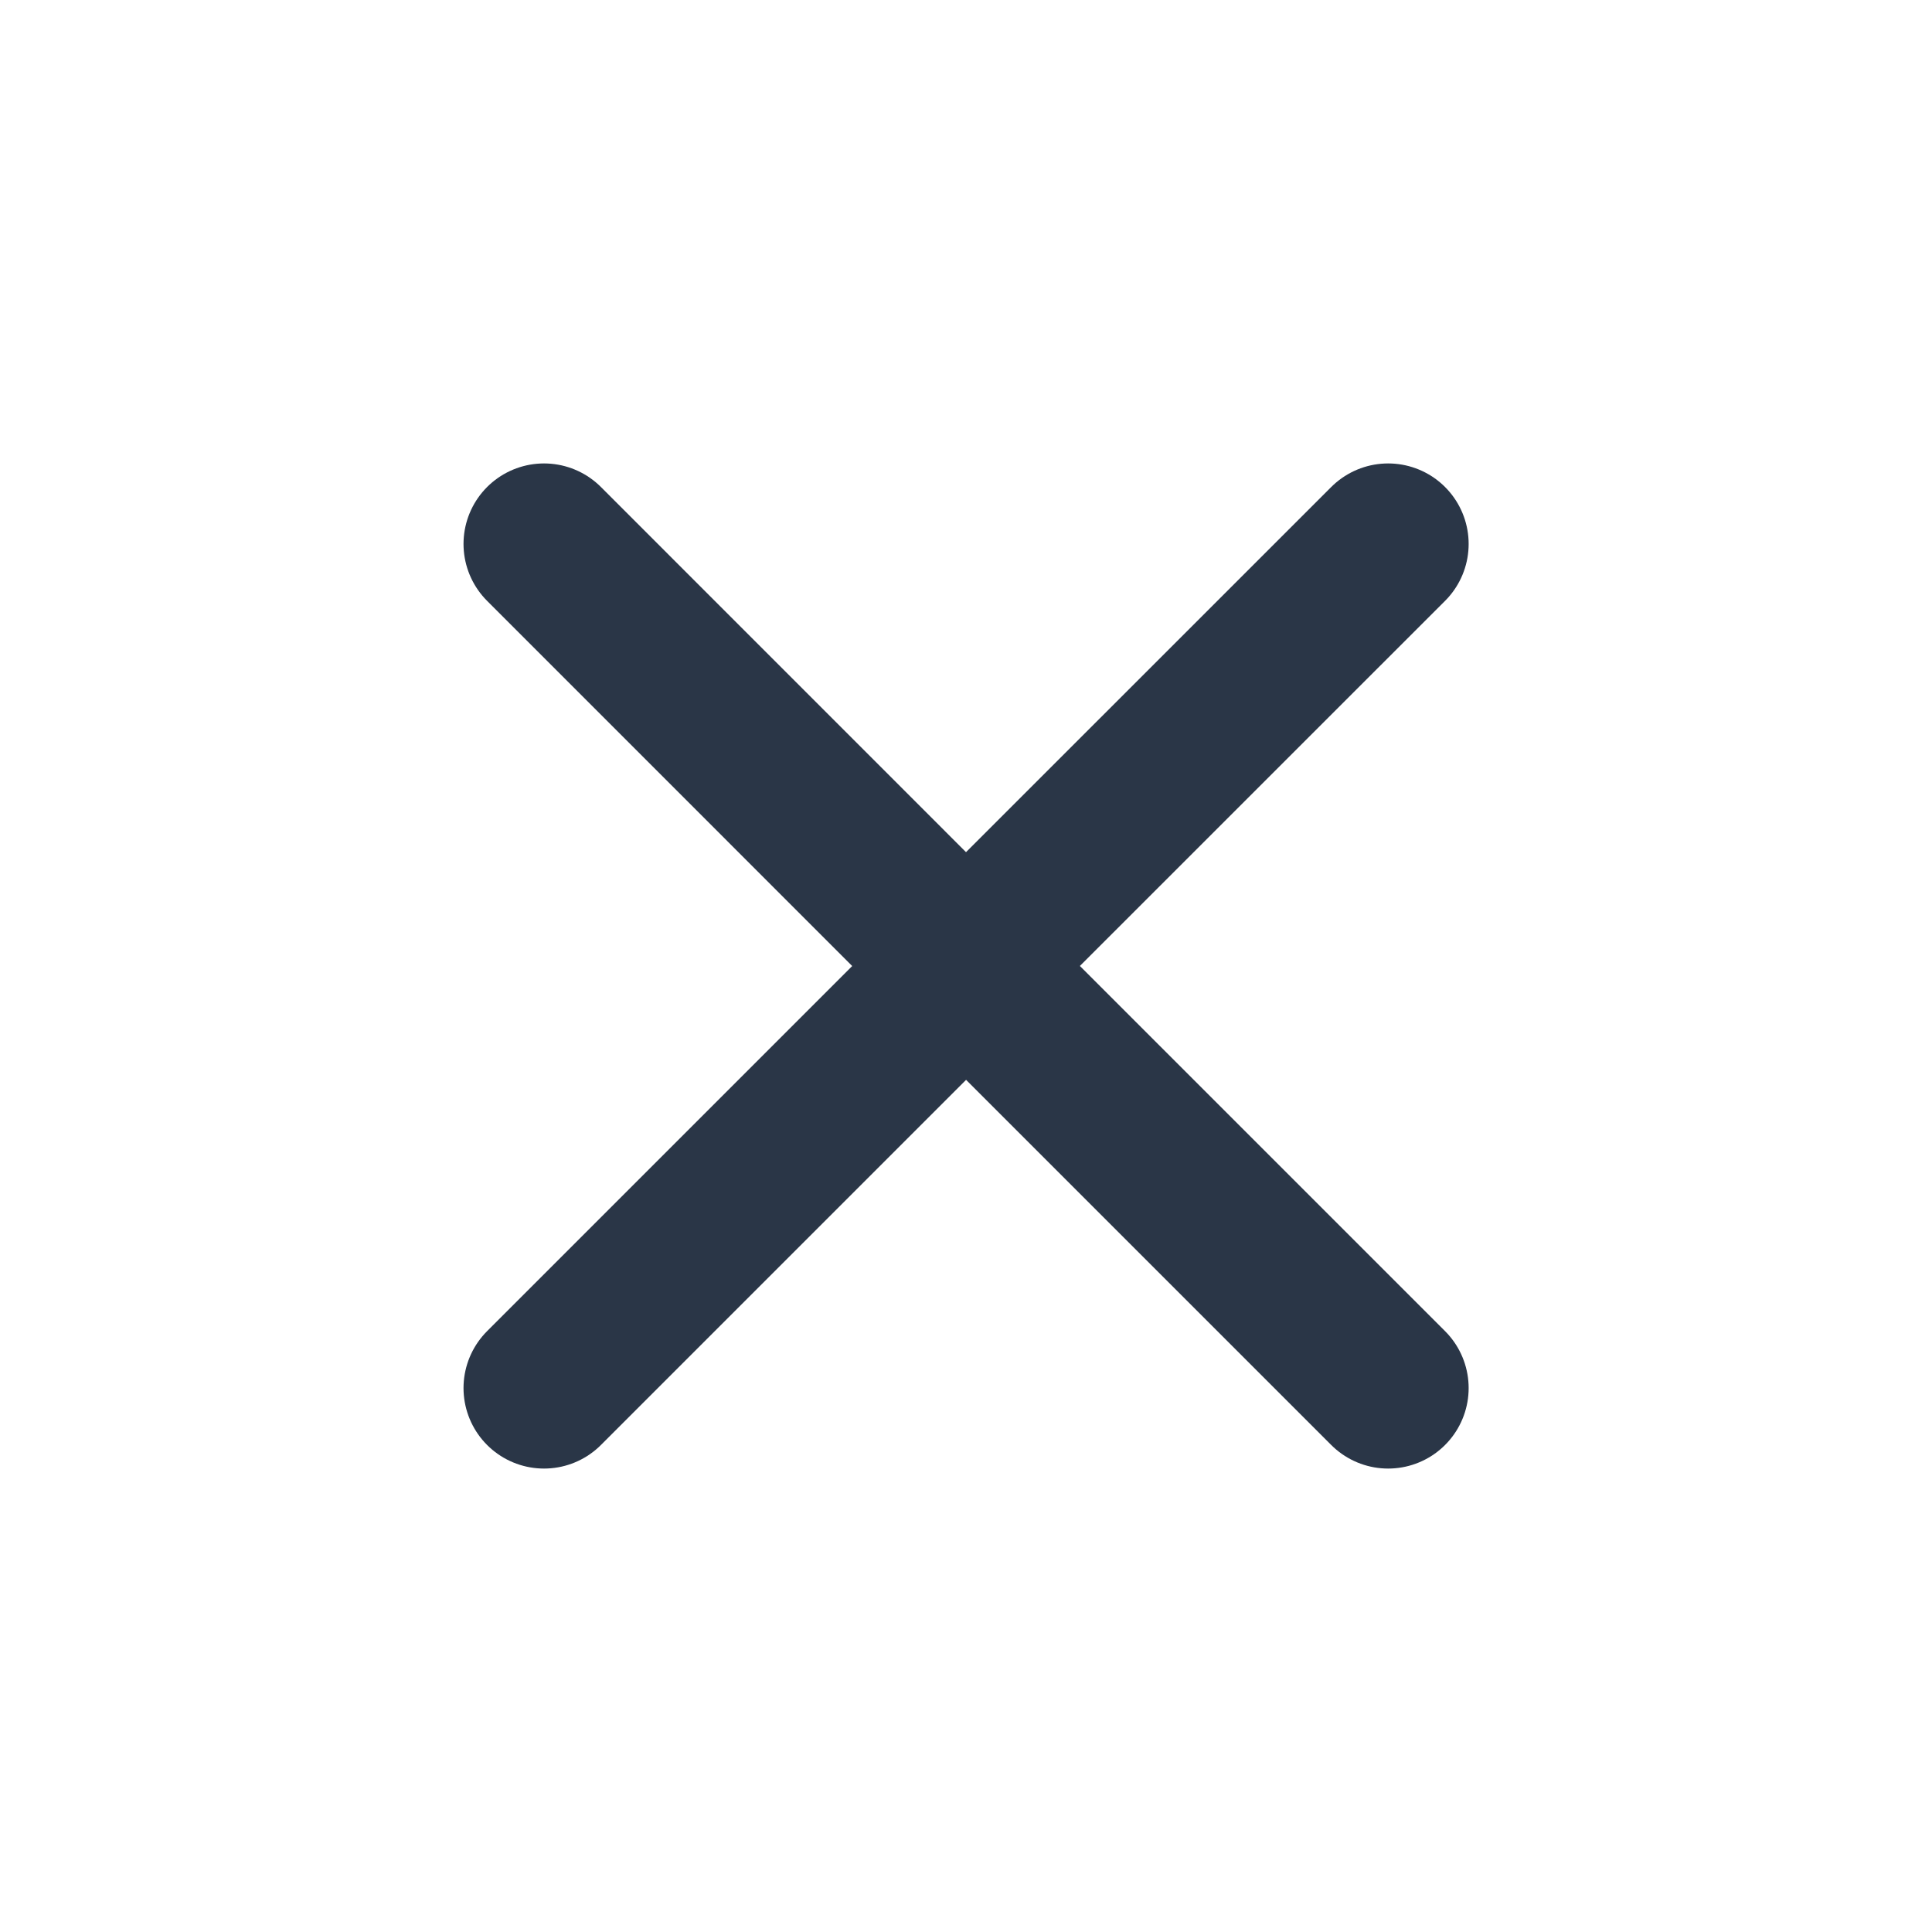
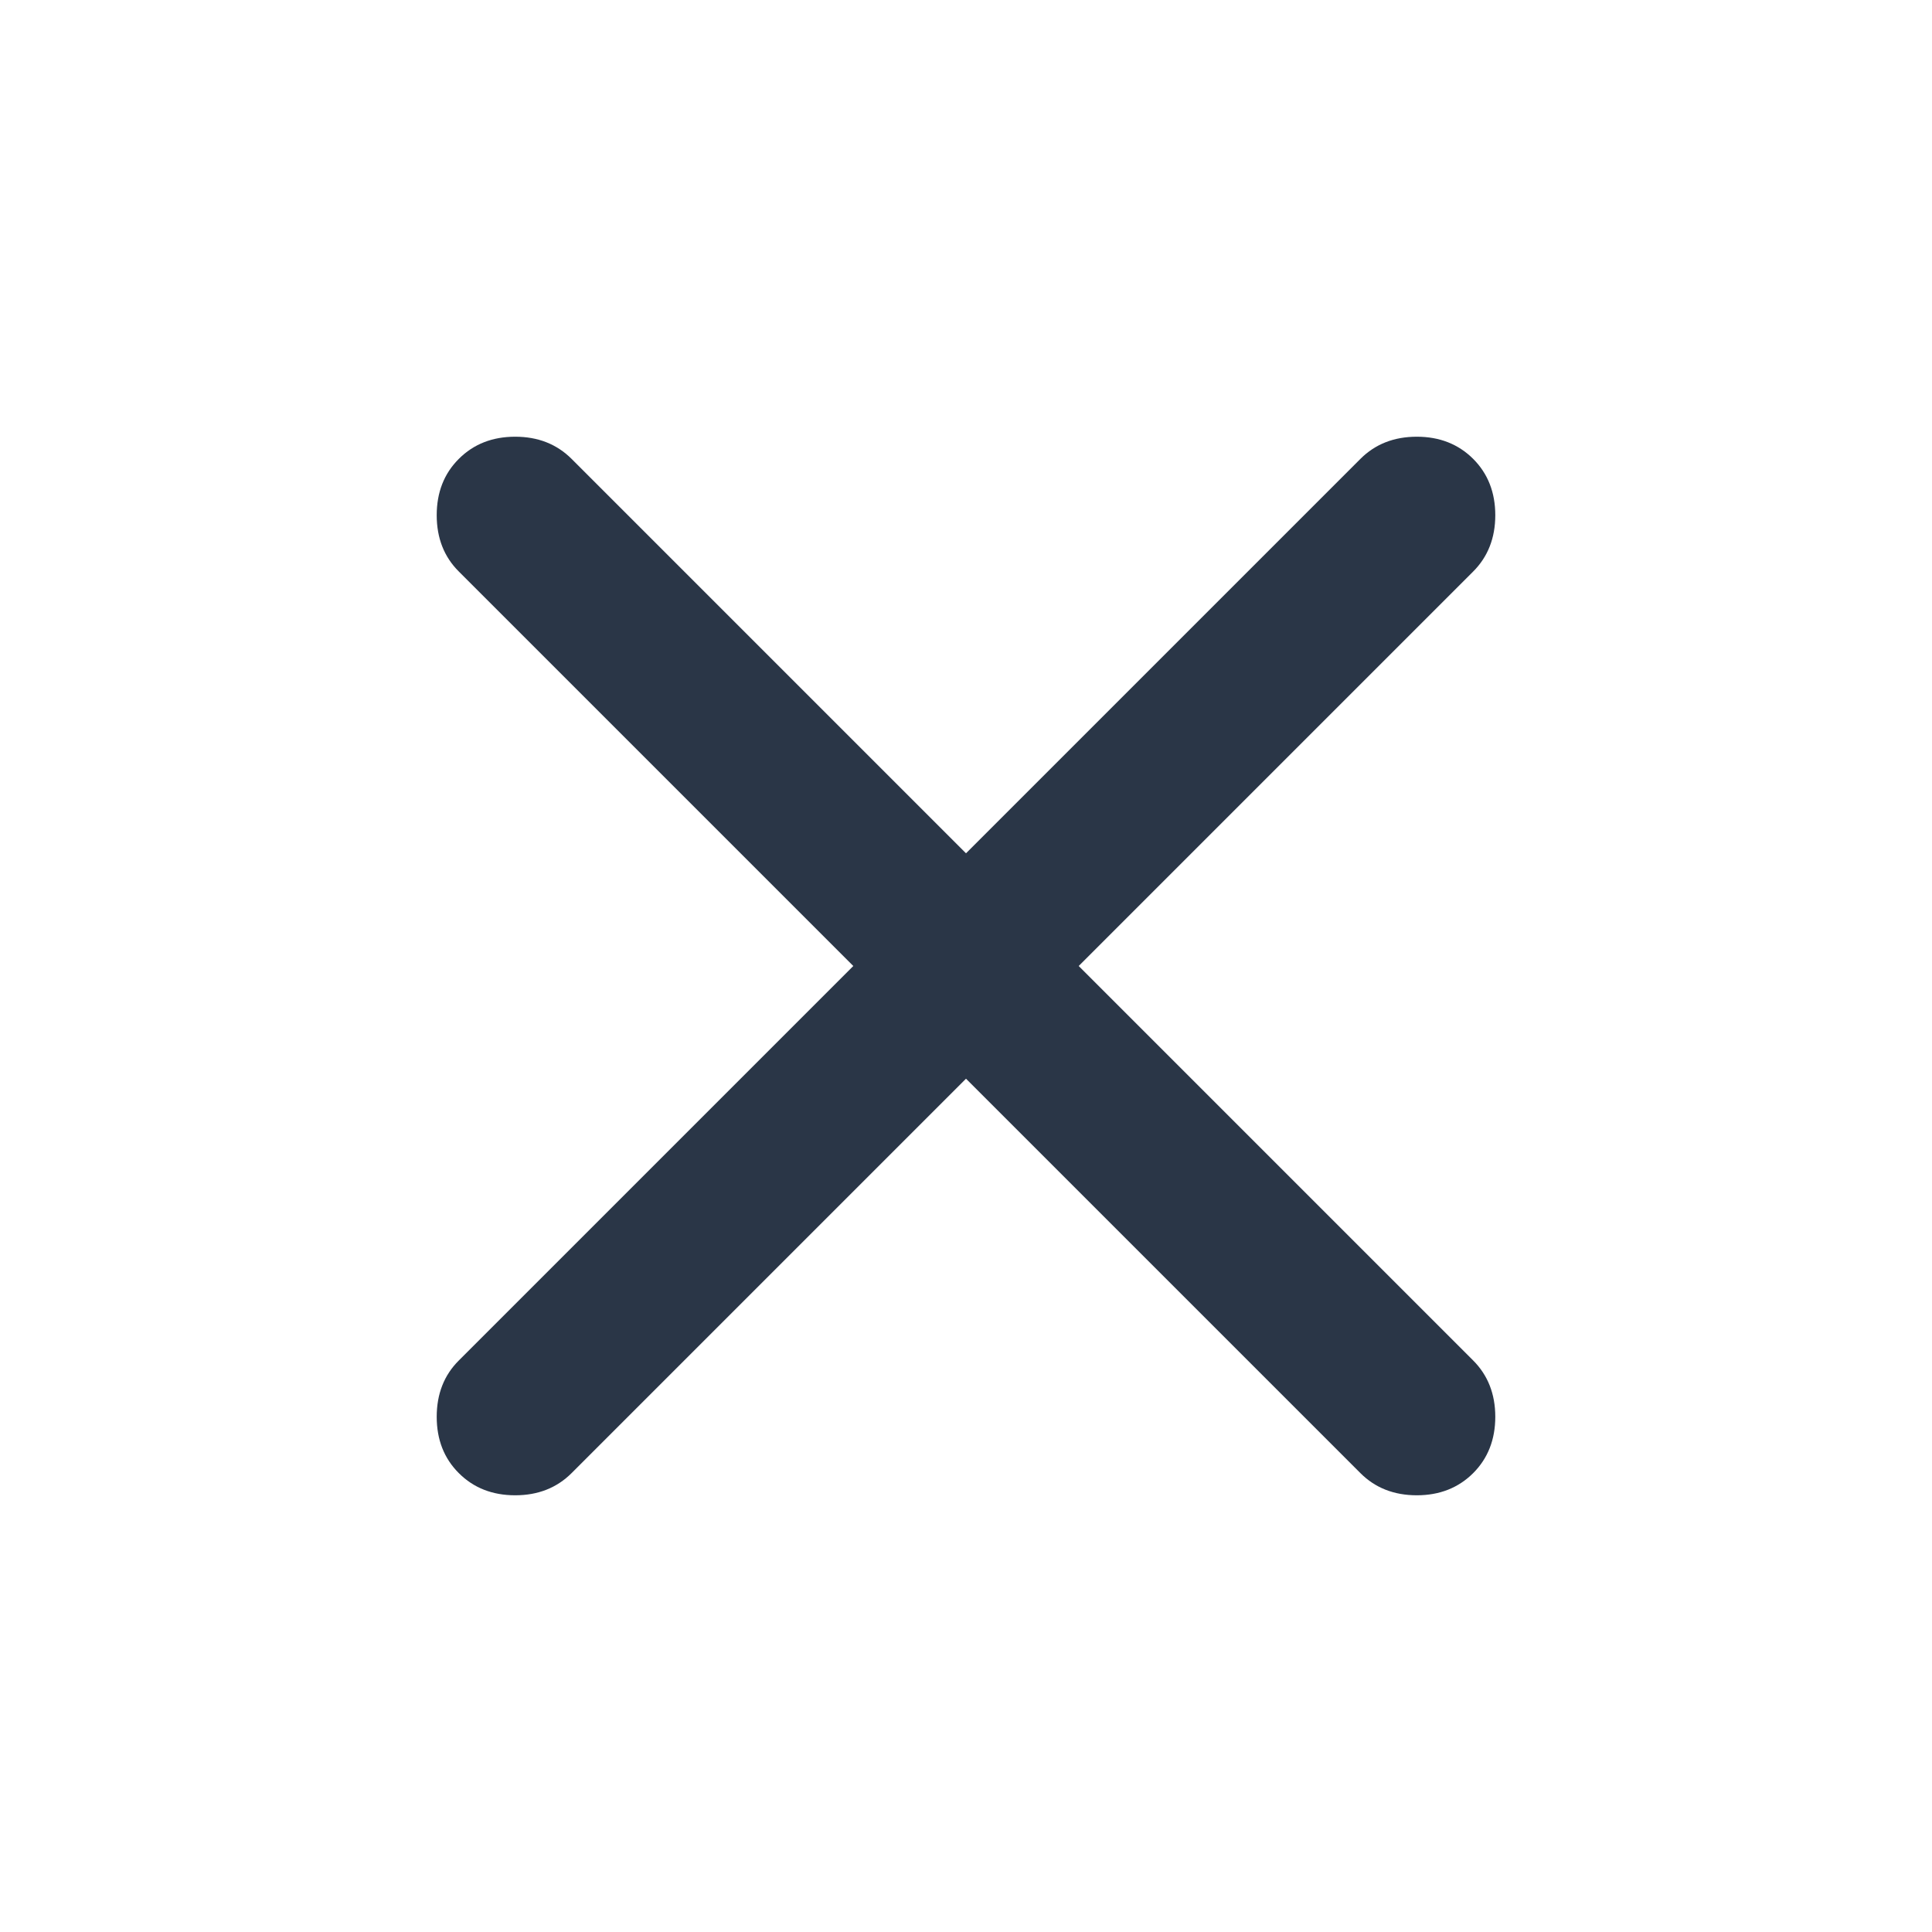
<svg xmlns="http://www.w3.org/2000/svg" width="24" height="24" viewBox="0 0 24 24" fill="none">
-   <path d="M12.001 12L17.244 17.243M6.758 17.243L12.001 12L6.758 17.243ZM17.244 6.757L12 12L17.244 6.757ZM12 12L6.758 6.757L12 12Z" stroke="#2A3647" stroke-width="2" stroke-linecap="round" stroke-linejoin="round" />
+   <mask id="mask0_71720_5473" style="mask-type:alpha" maskUnits="userSpaceOnUse" x="0" y="0" width="24" height="24">
+     <rect width="24" height="24" fill="#D9D9D9" />
+   </mask>
+   <g mask="url(#mask0_71720_5473)">
+     <path d="M12 13.4L7.1 18.3C6.916 18.483 6.683 18.575 6.4 18.575C6.116 18.575 5.883 18.483 5.7 18.3C5.516 18.117 5.425 17.883 5.425 17.6C5.425 17.317 5.516 17.083 5.7 16.9L10.6 12L5.7 7.1C5.516 6.917 5.425 6.683 5.425 6.4C5.425 6.117 5.516 5.883 5.7 5.7C5.883 5.517 6.116 5.425 6.4 5.425C6.683 5.425 6.916 5.517 7.1 5.7L12 10.6L16.9 5.7C17.083 5.517 17.317 5.425 17.6 5.425C17.883 5.425 18.116 5.517 18.3 5.7C18.483 5.883 18.575 6.117 18.575 6.4C18.575 6.683 18.483 6.917 18.3 7.1L13.4 12L18.3 16.9C18.483 17.083 18.575 17.317 18.575 17.6C18.575 17.883 18.483 18.117 18.3 18.3C18.116 18.483 17.883 18.575 17.6 18.575C17.317 18.575 17.083 18.483 16.9 18.3L12 13.4Z" fill="#2A3647" />
+   </g>
</svg>
